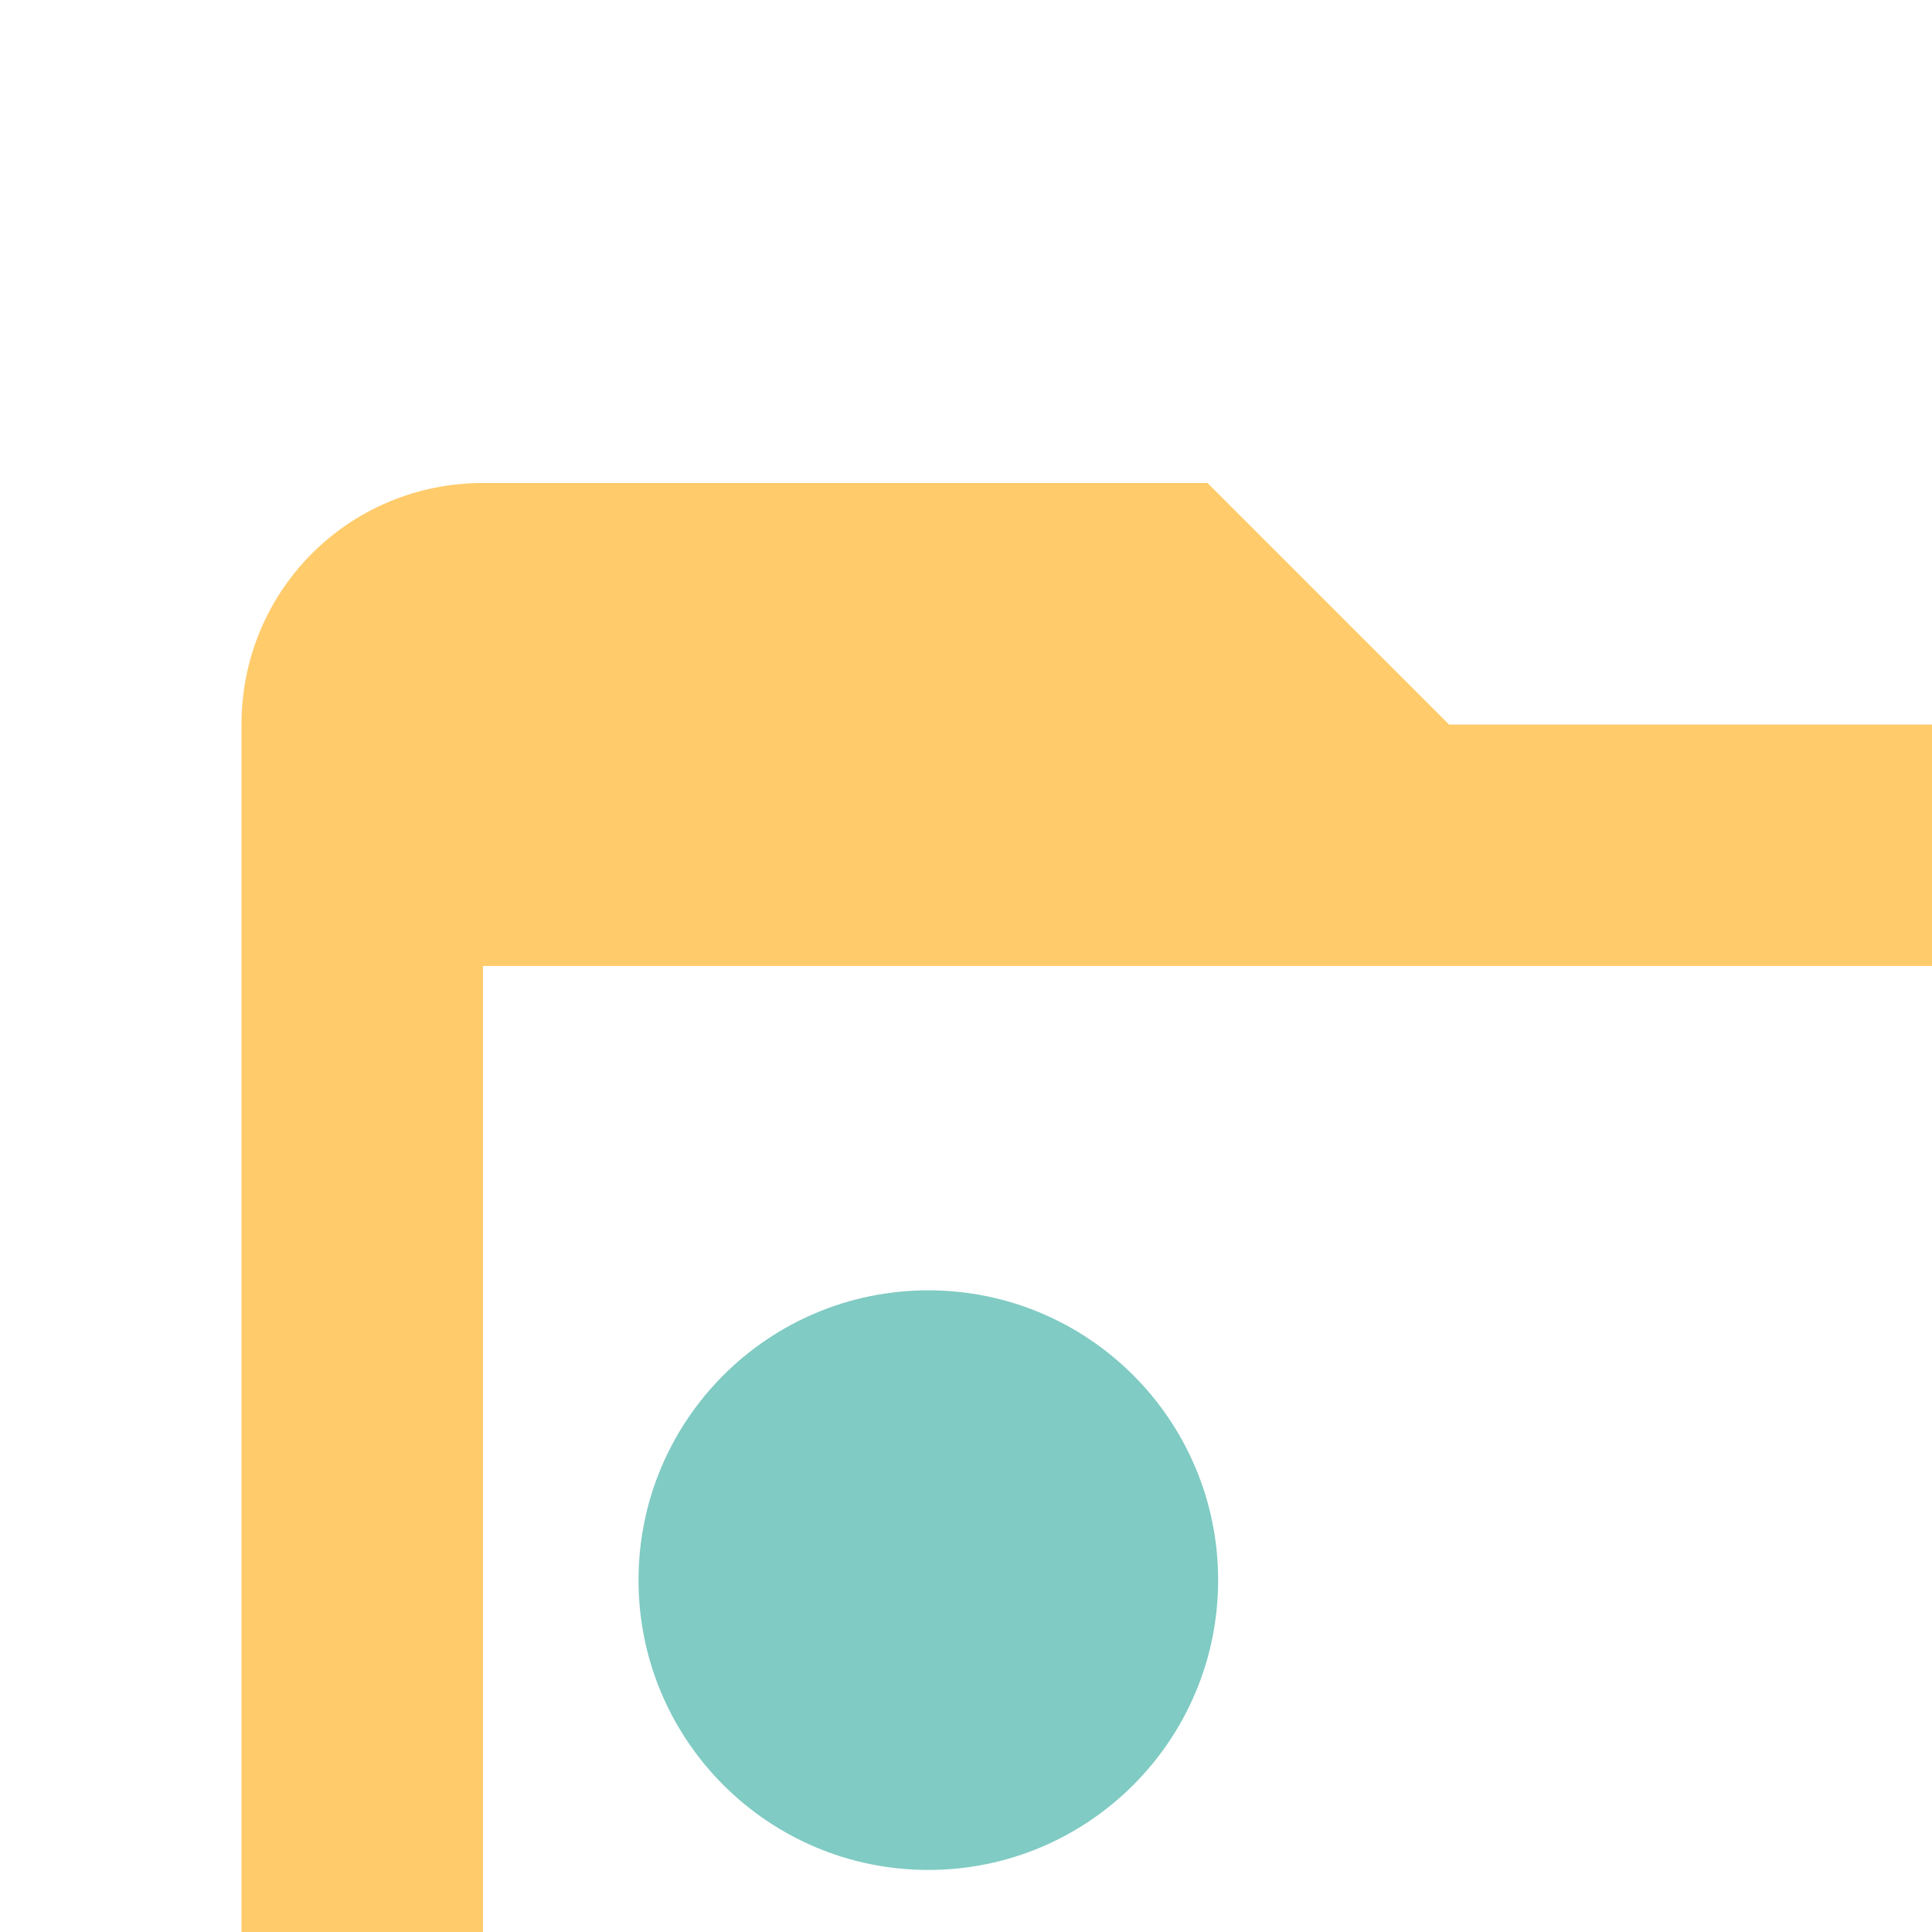
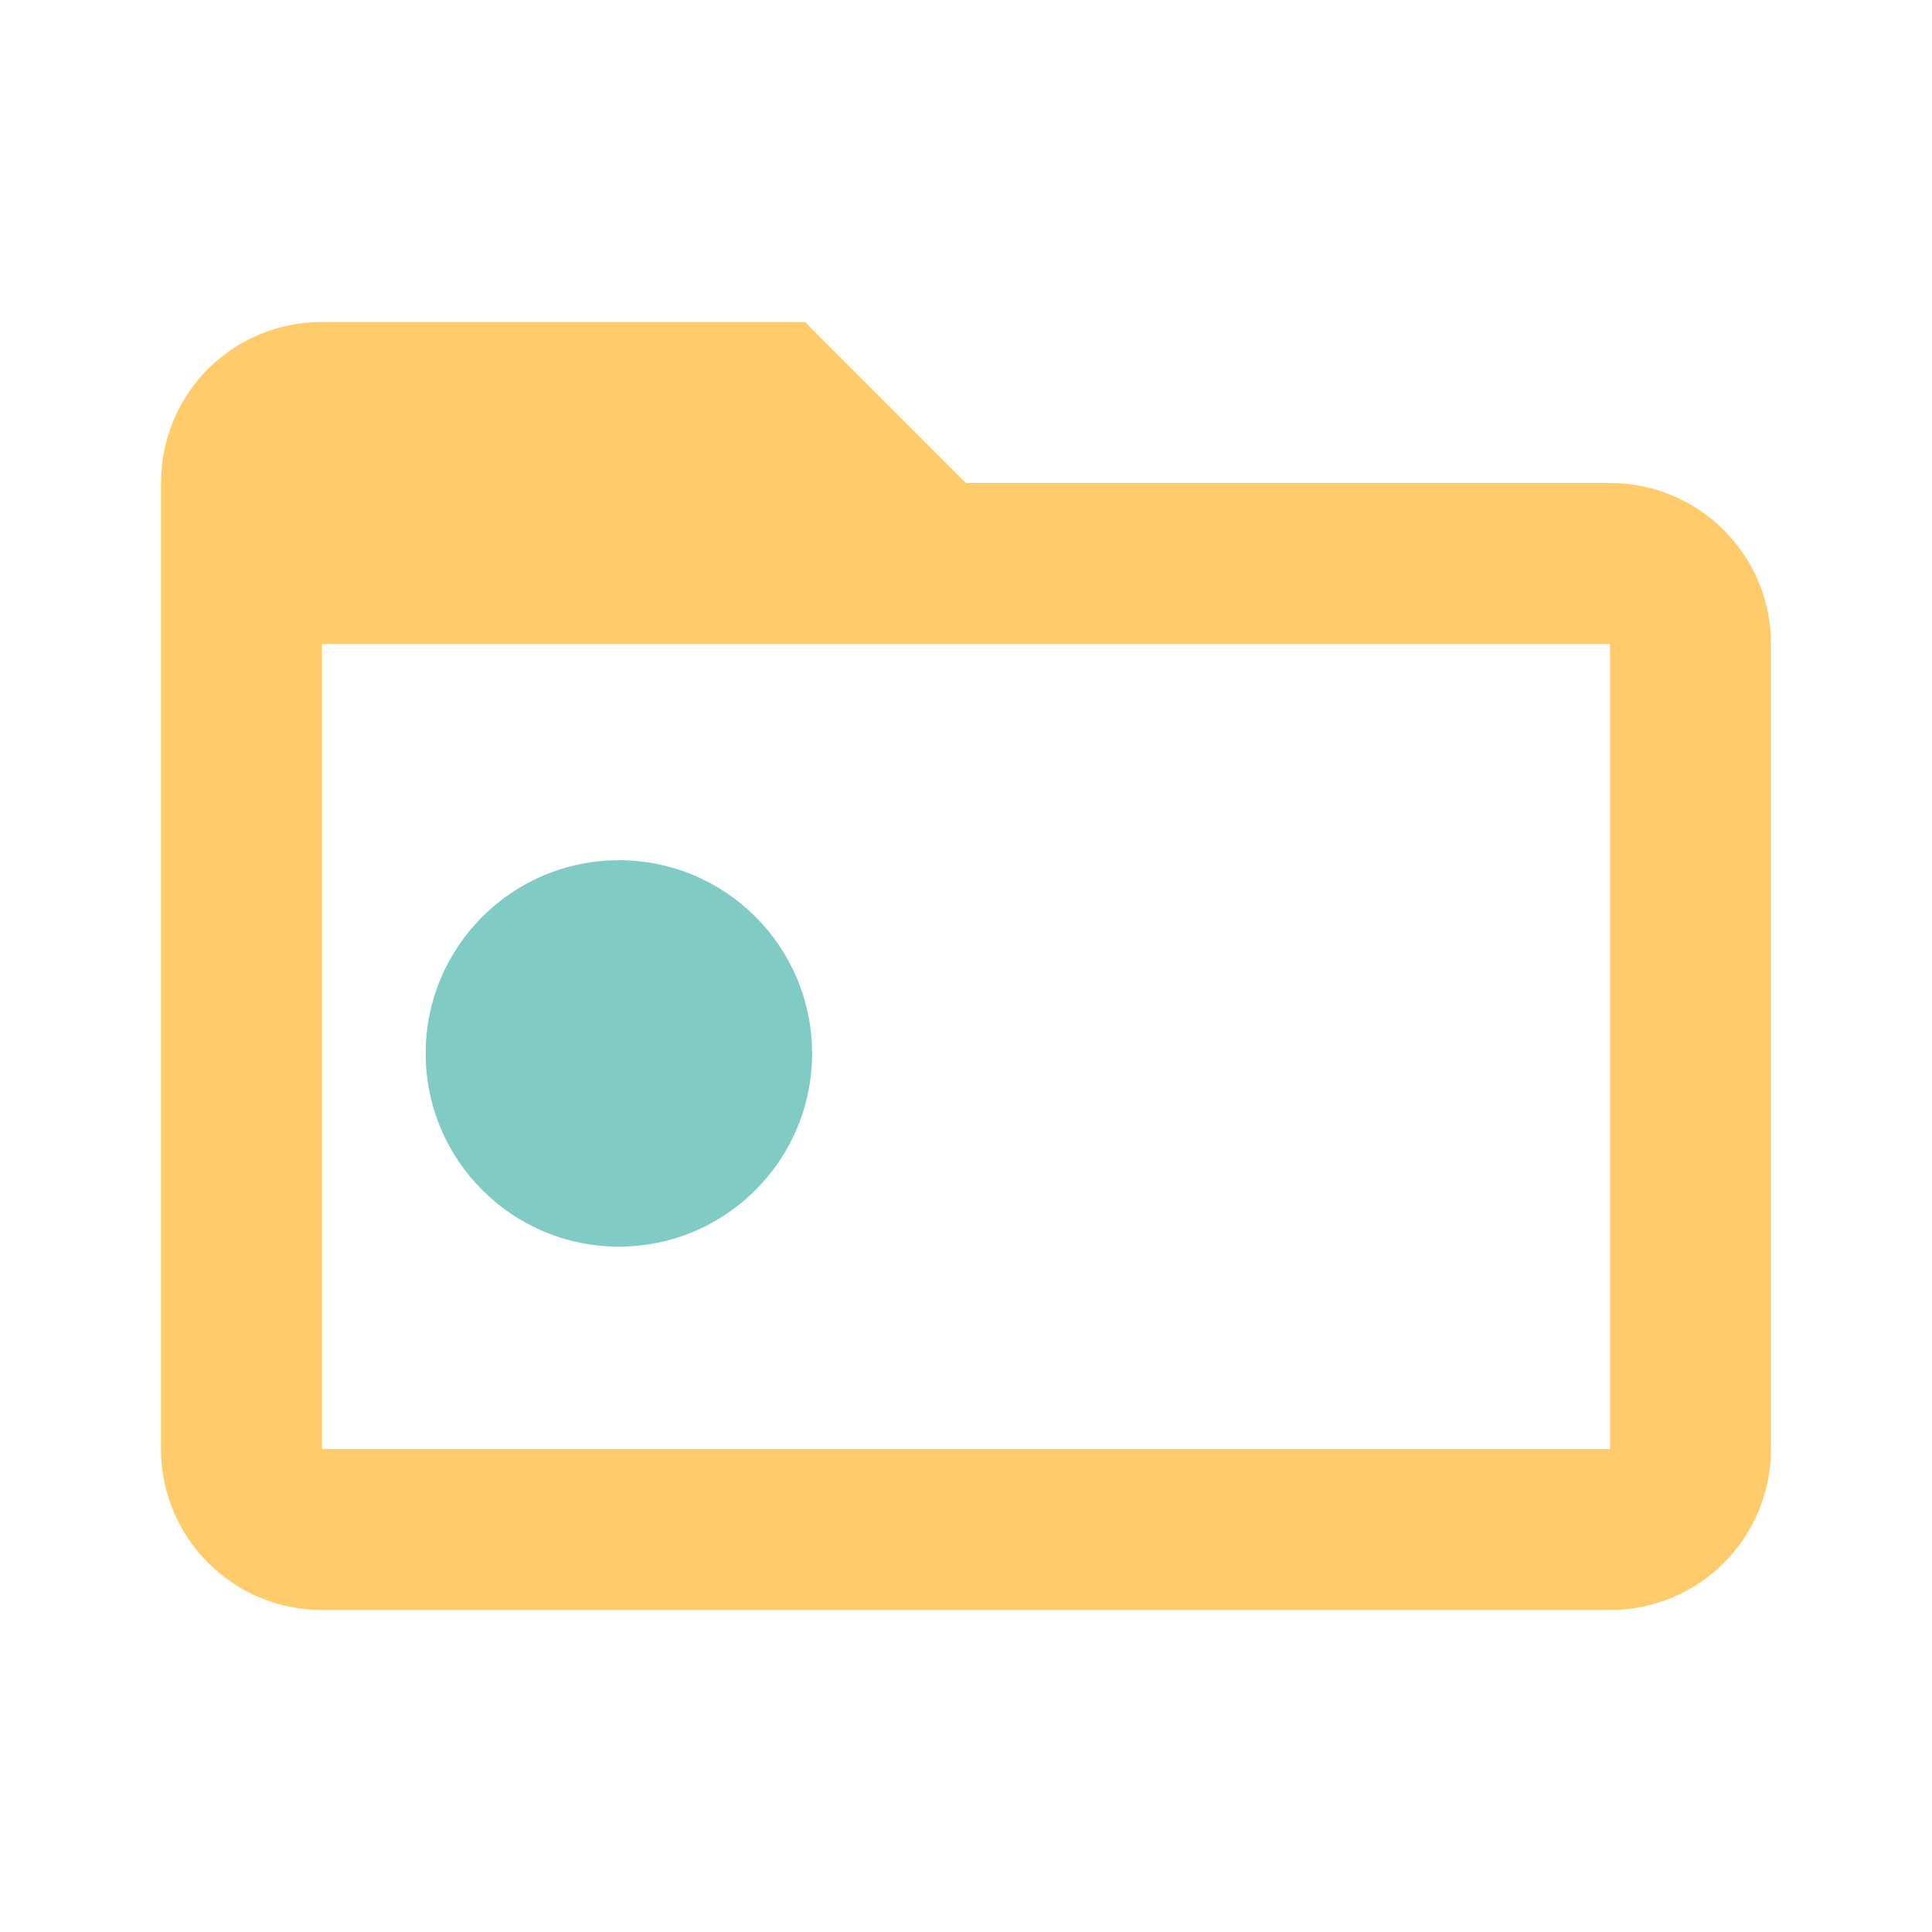
- <svg xmlns="http://www.w3.org/2000/svg" width="16px" height="16px">
+ <svg xmlns="http://www.w3.org/2000/svg" width="16px" height="16px" viewBox="0 0 24 24" big="true">
  <g>
-     <path id="svg_1" d="m20,18l-16,0l0,-10l16,0m0,-2l-8,0l-2,-2l-6,0c-1.11,0 -2,0.89 -2,2l0,12a2,2 0 0 0 2,2l16,0a2,2 0 0 0 2,-2l0,-10c0,-1.11 -0.9,-2 -2,-2z" fill="#FFCB6B" />
+     <path d="m20,18l-16,0l0,-10l16,0m0,-2l-8,0l-2,-2l-6,0c-1.11,0 -2,0.89 -2,2l0,12a2,2 0 0 0 2,2l16,0a2,2 0 0 0 2,-2l0,-10c0,-1.11 -0.9,-2 -2,-2z" fill="#FFCB6B" />
    <ellipse stroke="#0f0f00" ry="2.4" rx="2.4" id="svg_5" cy="13.086" cx="7.688" stroke-width="0" fill="#80CBC4" />
  </g>
</svg>
